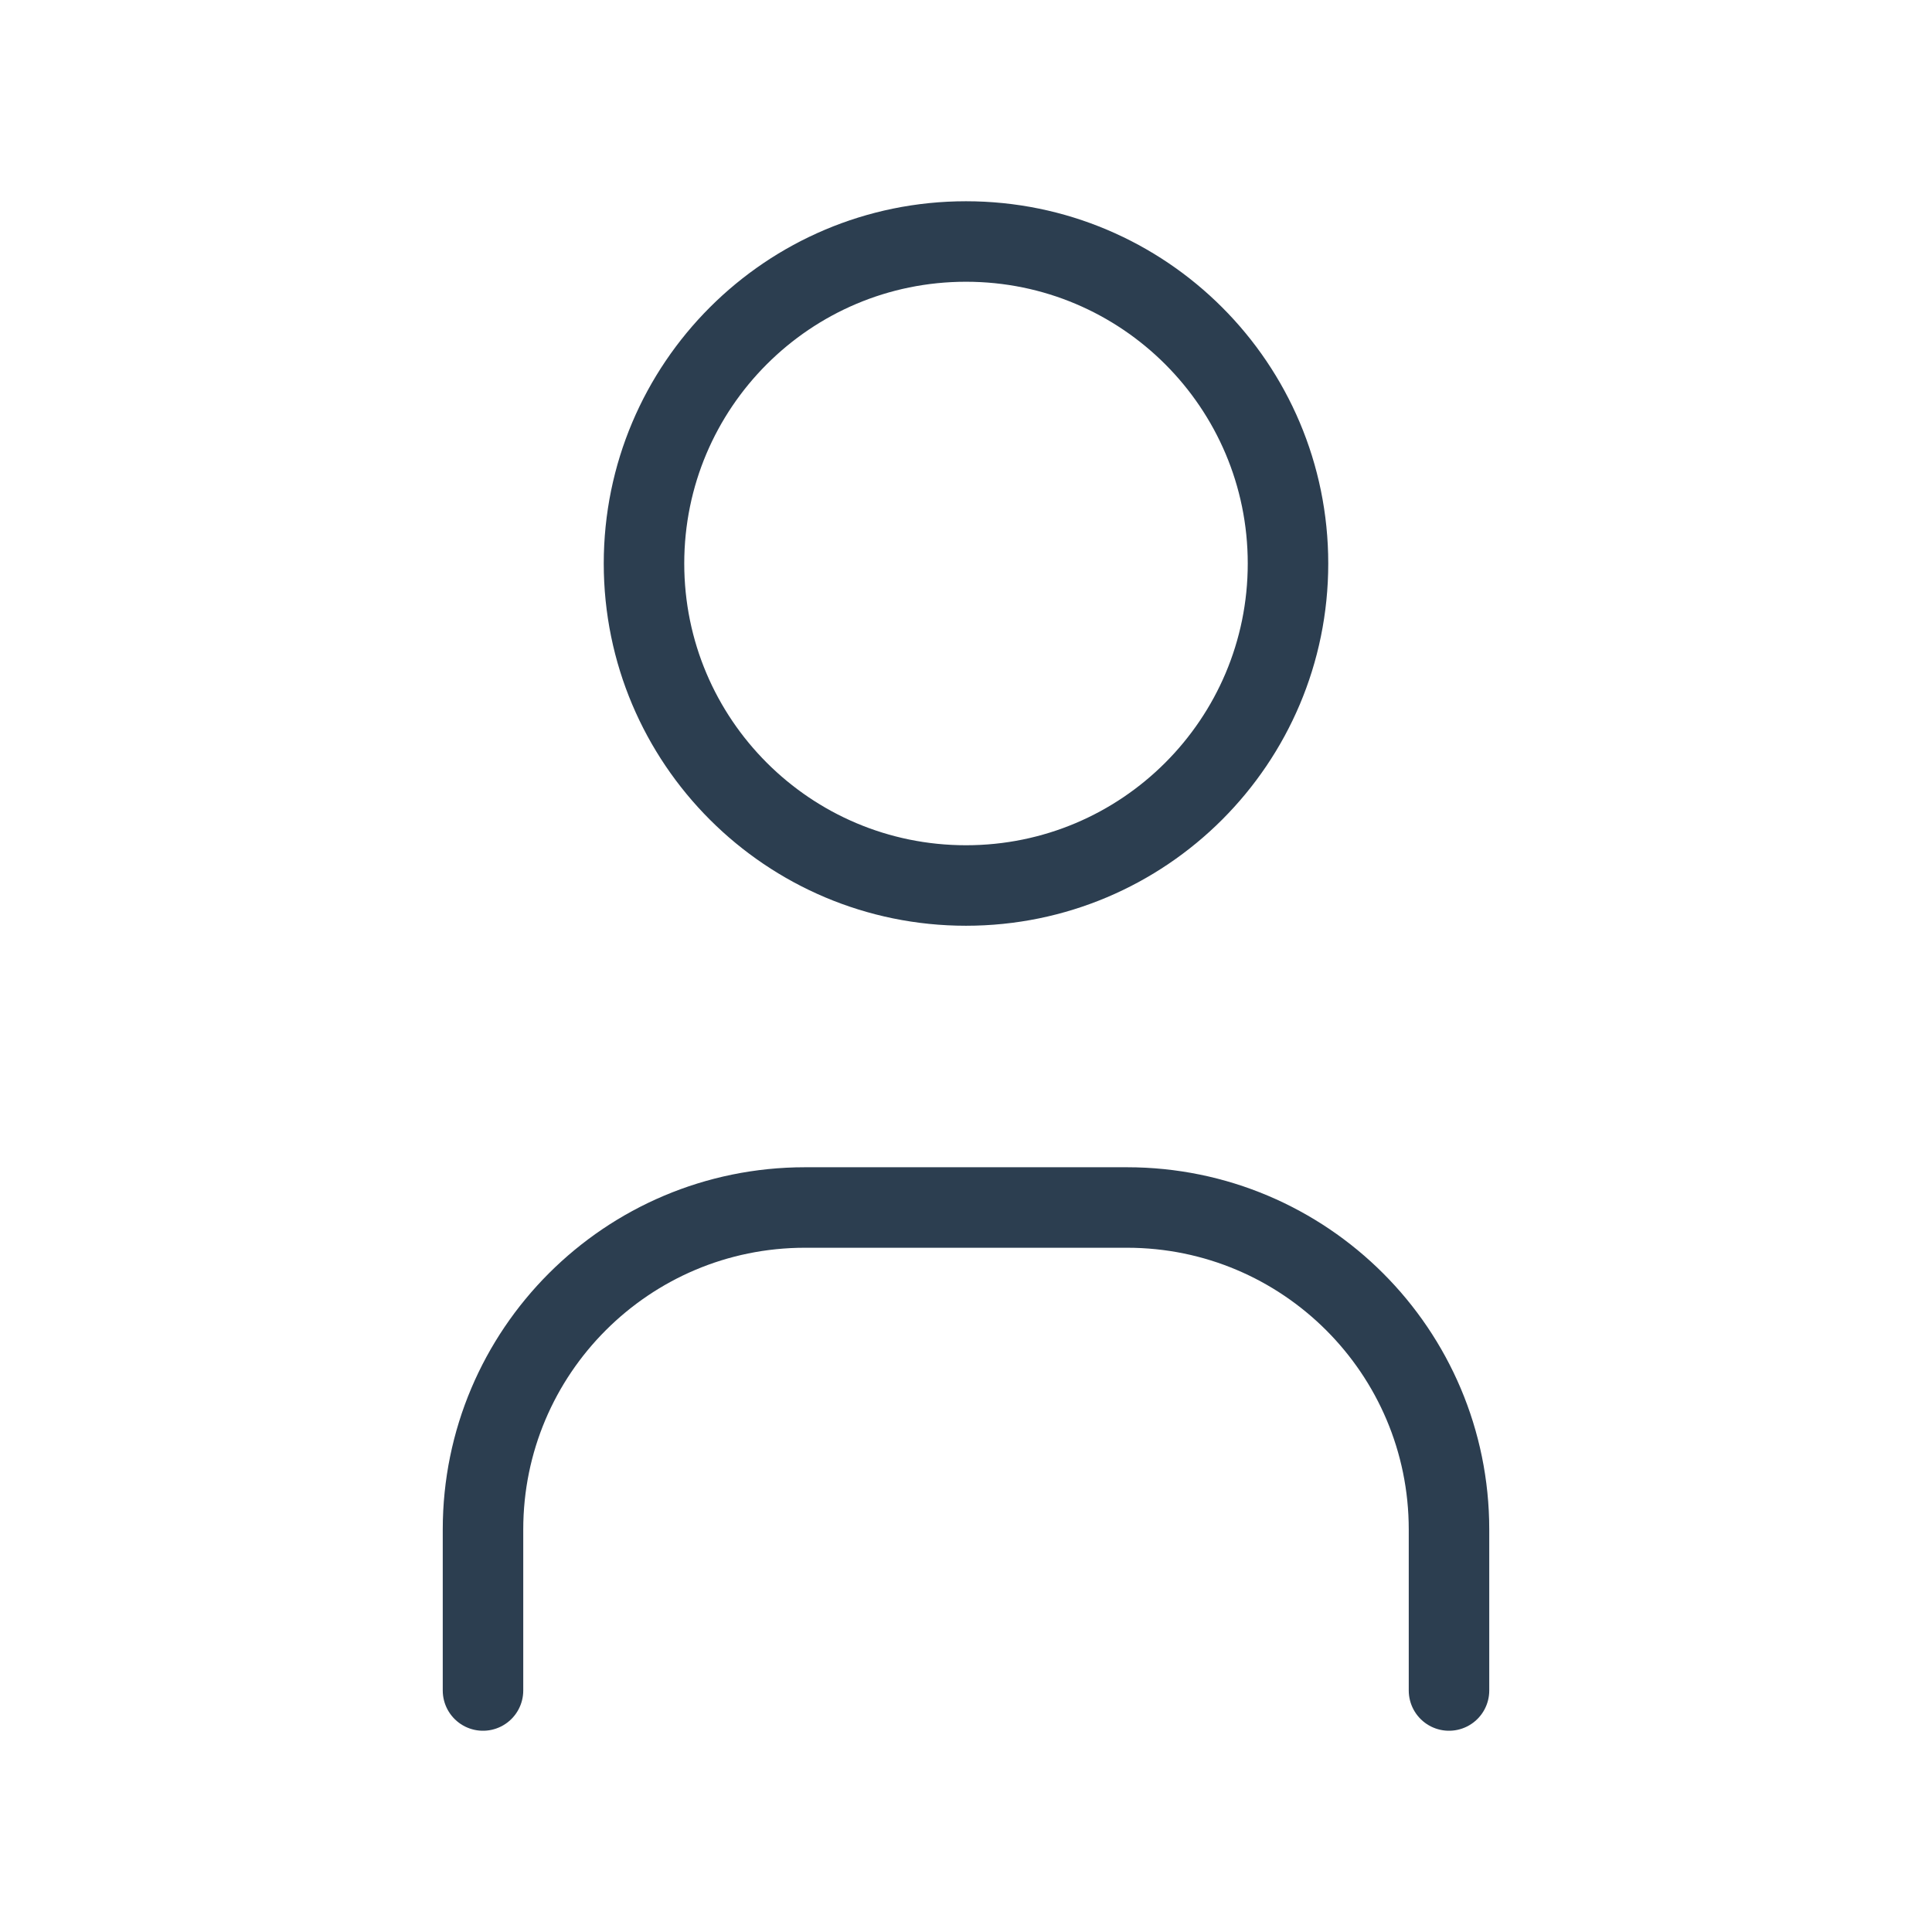
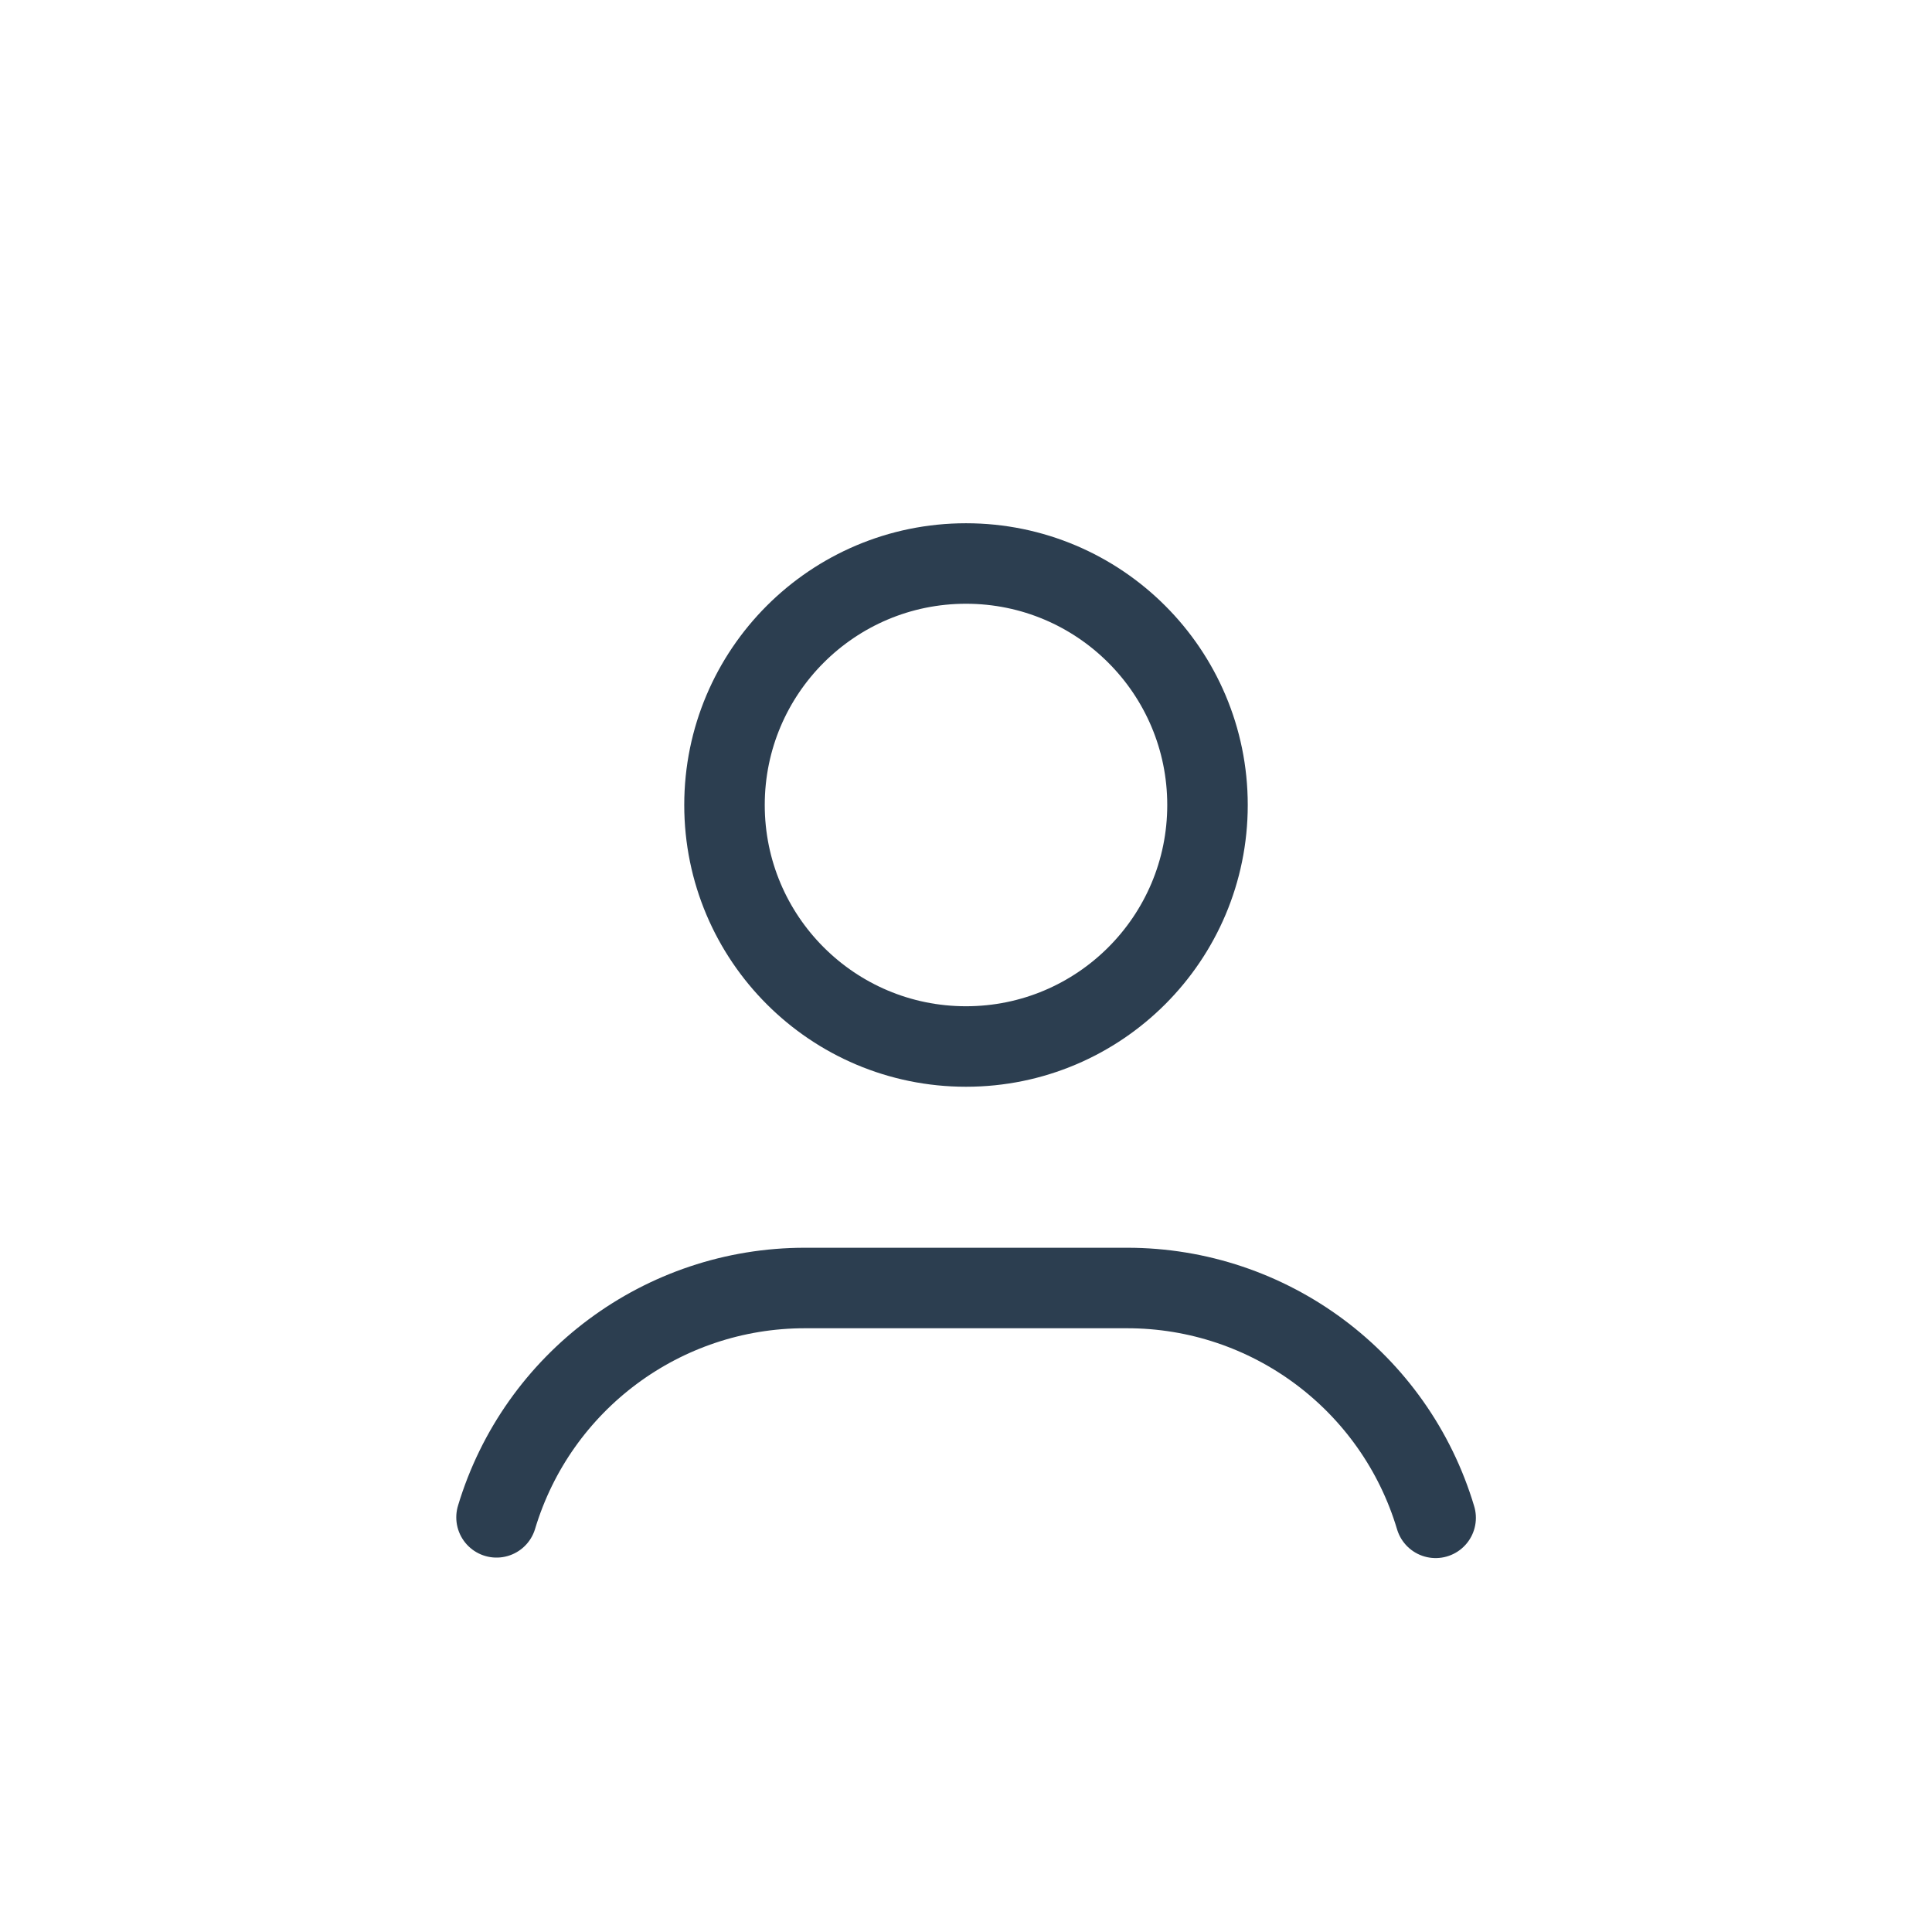
- <svg xmlns="http://www.w3.org/2000/svg" class="icon icon-tabler icon-tabler-user" width="44" height="44" viewBox="0 0 24 24" stroke-width="1" stroke="#2c3e50" fill="none" stroke-linecap="round" stroke-linejoin="round">
+ <svg xmlns="http://www.w3.org/2000/svg" width="24" height="24" viewBox="0 0 24 24" stroke-width="1" stroke="#2c3e50" fill="none" stroke-linecap="round" stroke-linejoin="round">
  <path stroke="none" d="M0 0h24v24H0z" fill="none" />
-   <path d="M8 7a4 4 0 1 0 8 0a4 4 0 0 0 -8 0" />
-   <path d="M6 21v-2a4 4 0 0 1 4 -4h4a4 4 0 0 1 4 4v2" />
+   <path d="M12 10m-3 0a3 3 0 1 0 6 0a3 3 0 1 0 -6 0" />
+   <path d="M6.168 18.849a4 4 0 0 1 3.832 -2.849h4a4 4 0 0 1 3.834 2.855" />
</svg>
